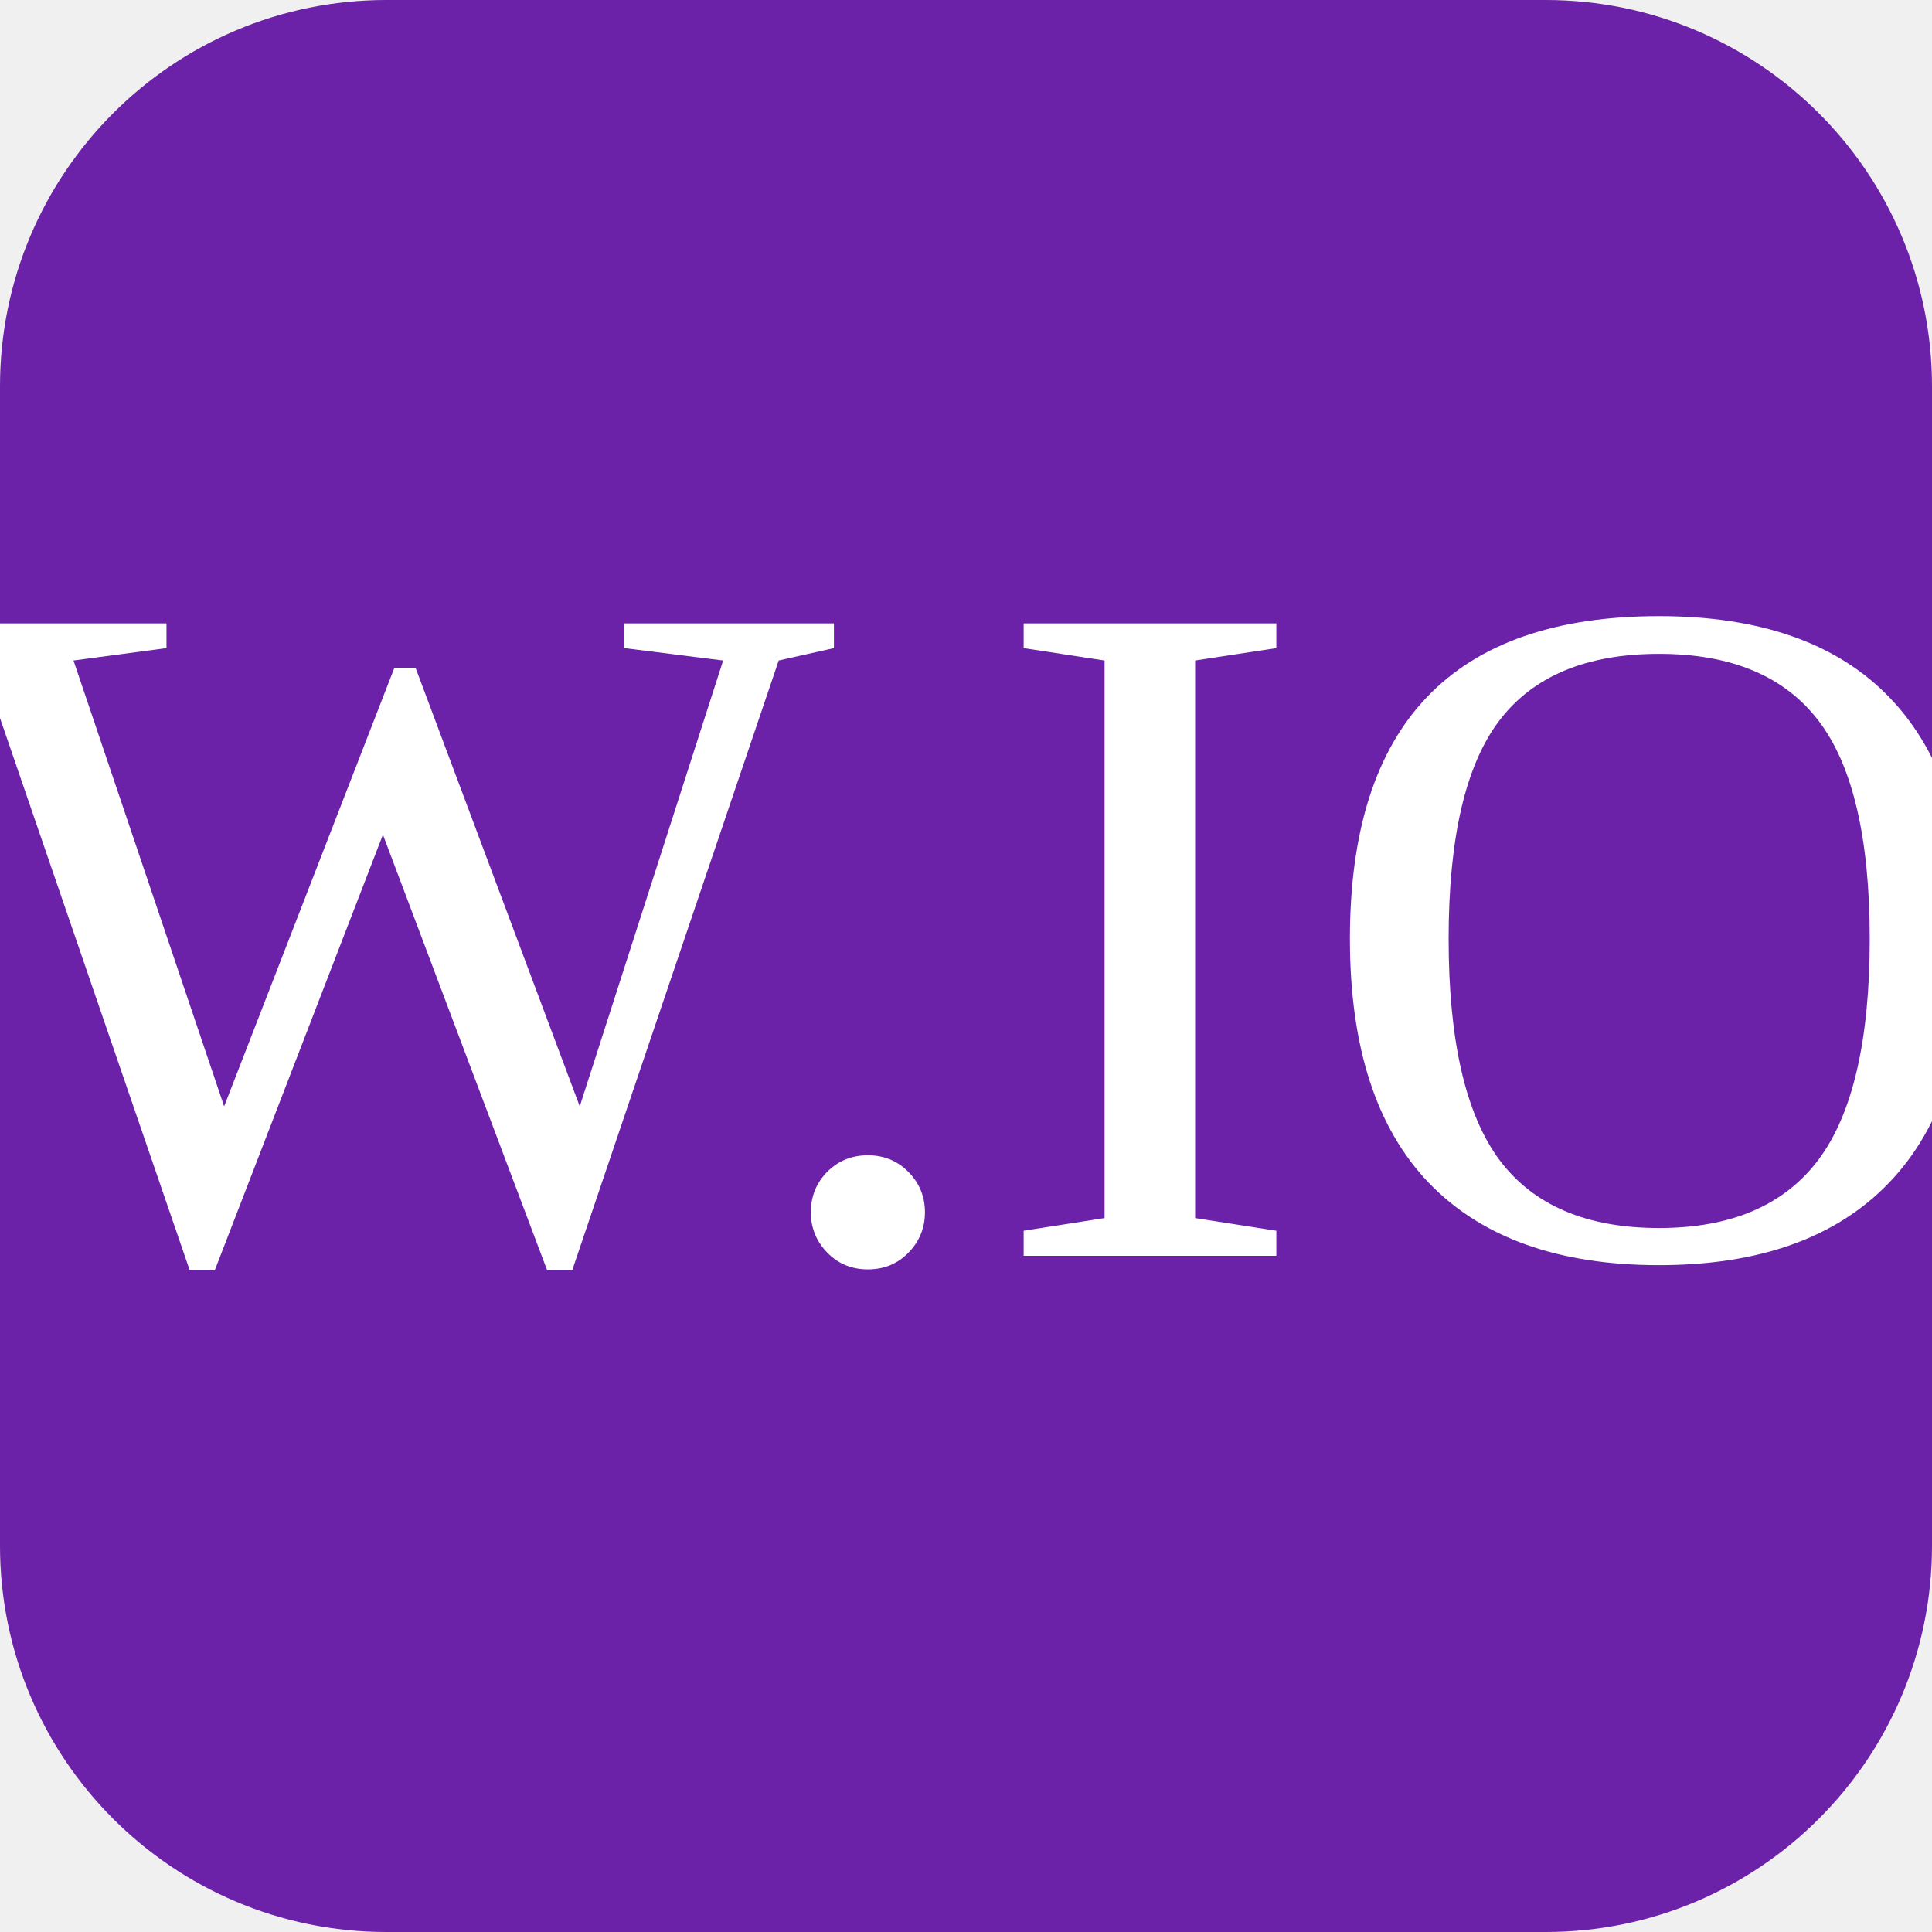
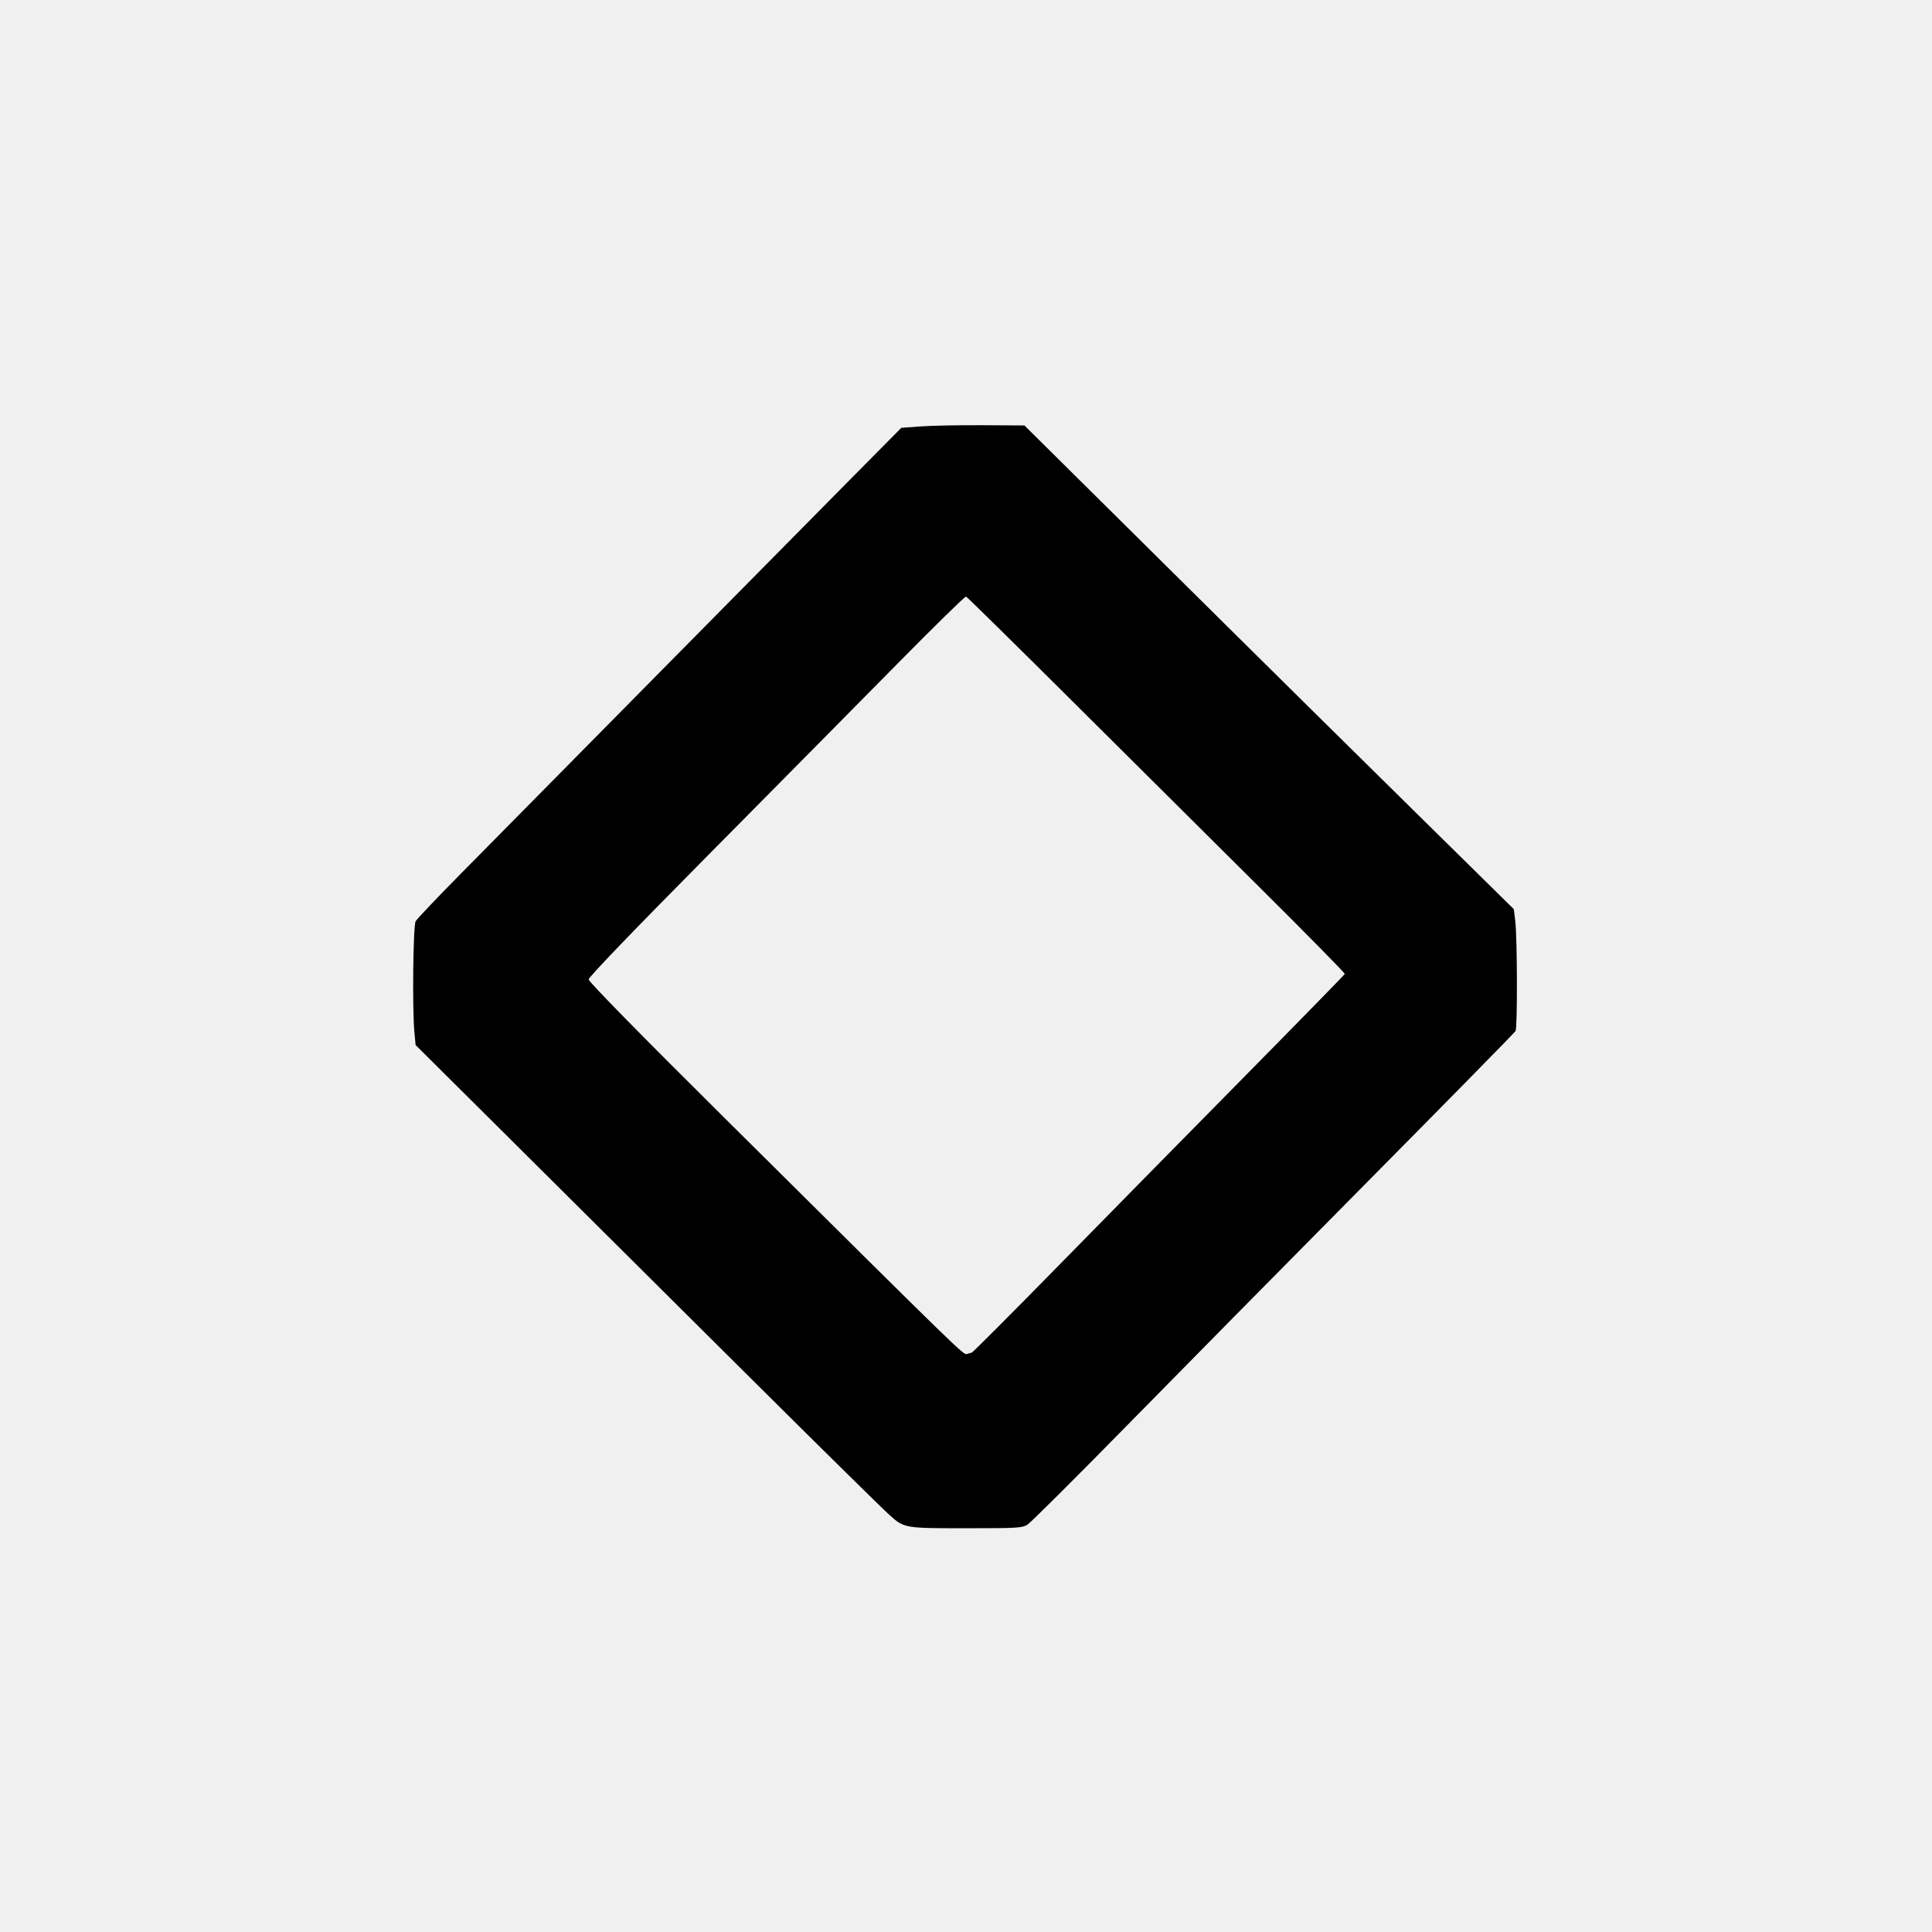
- <svg xmlns="http://www.w3.org/2000/svg" viewBox="0 0 100 100">
-   <rect width="100" height="100" rx="20" fill="#6B21A8" />
-   <text x="50" y="50" font-size="50" fill="white" text-anchor="middle" dy=".3em">W.IO</text>
+ <svg xmlns="http://www.w3.org/2000/svg" width="1024" height="1024" viewBox="0 0 1024 1024" version="1.1">
+   <path d="M 488.102 226.003 L 477.705 226.762 454.071 250.631 C 441.073 263.759, 393.562 311.850, 348.492 357.500 C 303.422 403.150, 256.417 450.755, 244.038 463.289 C 231.658 475.823, 220.976 487.073, 220.300 488.289 C 218.960 490.700, 218.471 534.752, 219.647 547.196 L 220.279 553.892 272.889 606.196 C 301.824 634.963, 356.774 689.610, 394.999 727.633 C 433.225 765.656, 467.511 799.454, 471.192 802.739 C 479.471 810.128, 478.715 810.001, 514.390 809.996 C 538.910 809.993, 541.787 809.817, 544.500 808.160 C 546.150 807.153, 569.537 783.867, 596.471 756.414 C 623.405 728.961, 680.769 670.825, 723.946 627.223 C 767.124 583.621, 802.825 547.278, 803.282 546.461 C 804.313 544.619, 804.185 496.825, 803.126 488.184 L 802.352 481.868 749.426 429.742 C 720.317 401.073, 675.350 356.661, 649.500 331.049 C 623.650 305.438, 589.103 271.212, 572.729 254.991 L 542.959 225.500 520.729 225.373 C 508.503 225.303, 493.821 225.586, 488.102 226.003 M 475.284 352.164 C 455.603 372.133, 410.813 417.431, 375.750 452.826 C 335.378 493.580, 312 517.893, 312 519.123 C 312 520.367, 338.872 547.737, 386.774 595.283 C 511.184 718.768, 510.724 718.320, 512.527 717.628 C 513.427 717.283, 514.521 717, 514.959 717 C 515.396 717, 536.160 696.188, 561.100 670.750 C 586.040 645.313, 630.308 600.309, 659.473 570.742 C 688.638 541.175, 712.618 516.635, 712.762 516.207 C 712.906 515.780, 692.884 495.421, 668.268 470.965 C 643.653 446.509, 598.640 401.750, 568.240 371.500 C 537.839 341.250, 512.539 316.355, 512.018 316.178 C 511.496 316.001, 494.966 332.195, 475.284 352.164" stroke="none" fill="black" fill-rule="evenodd" />
</svg>
